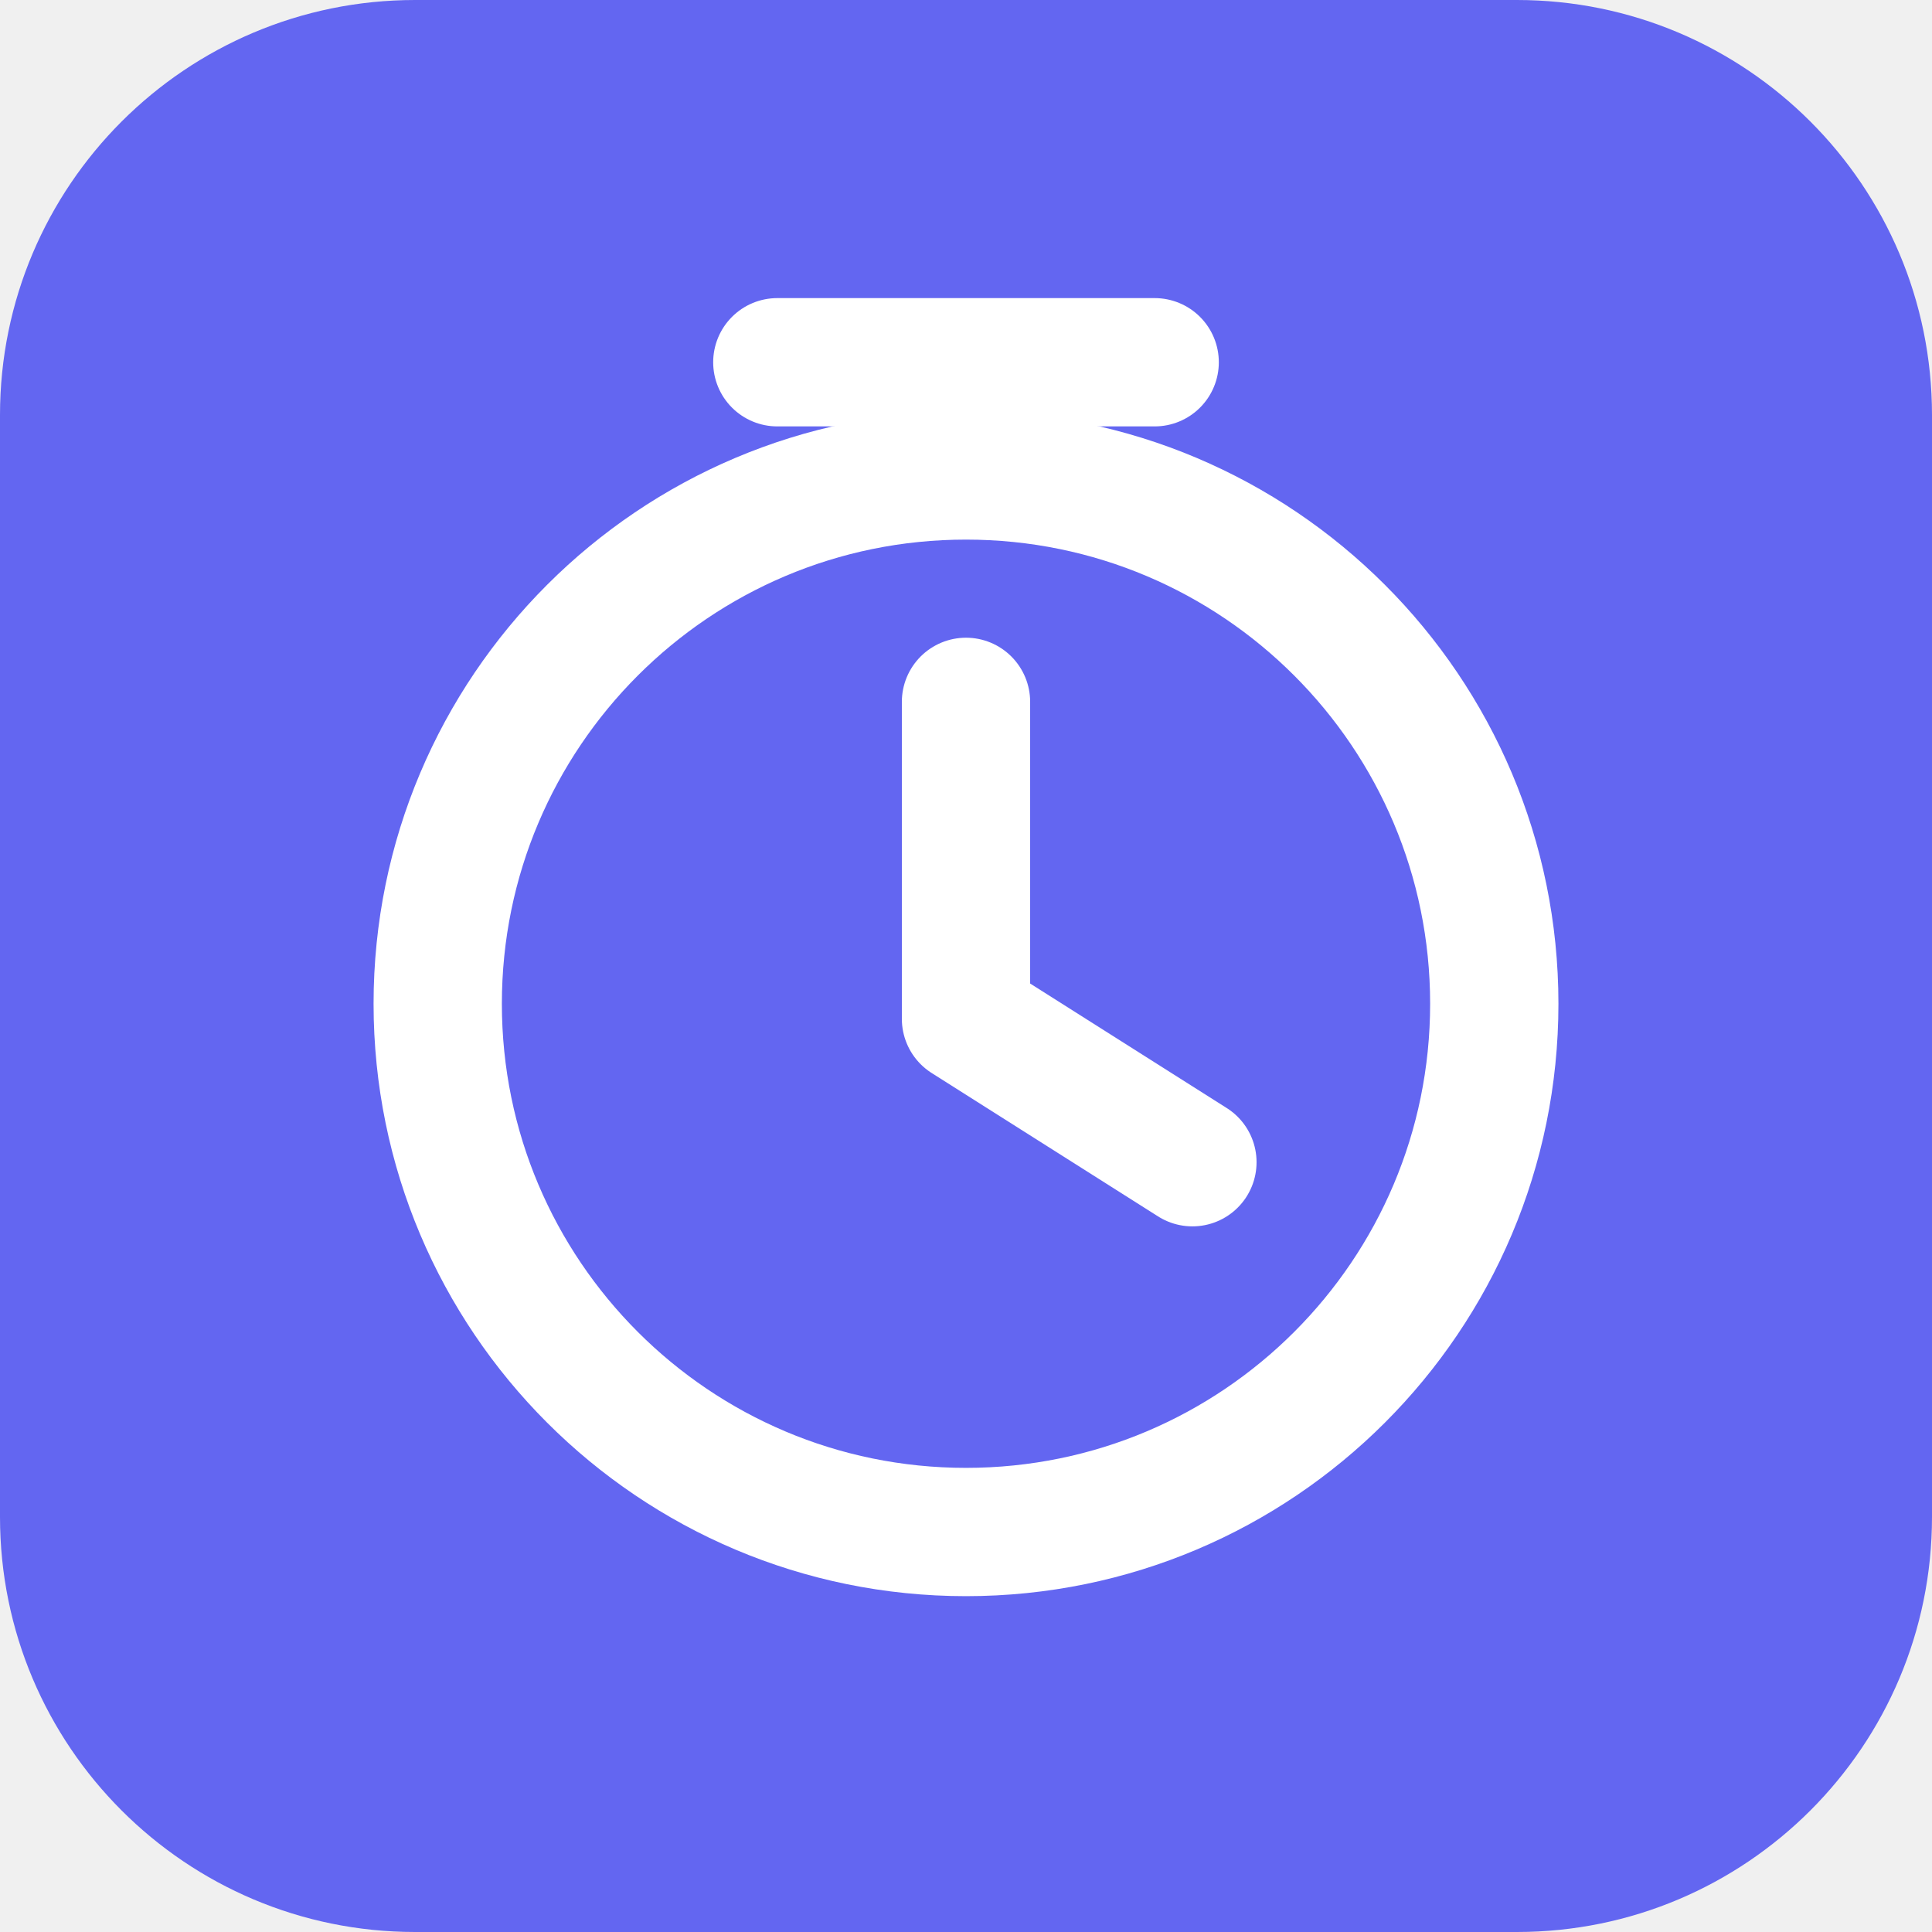
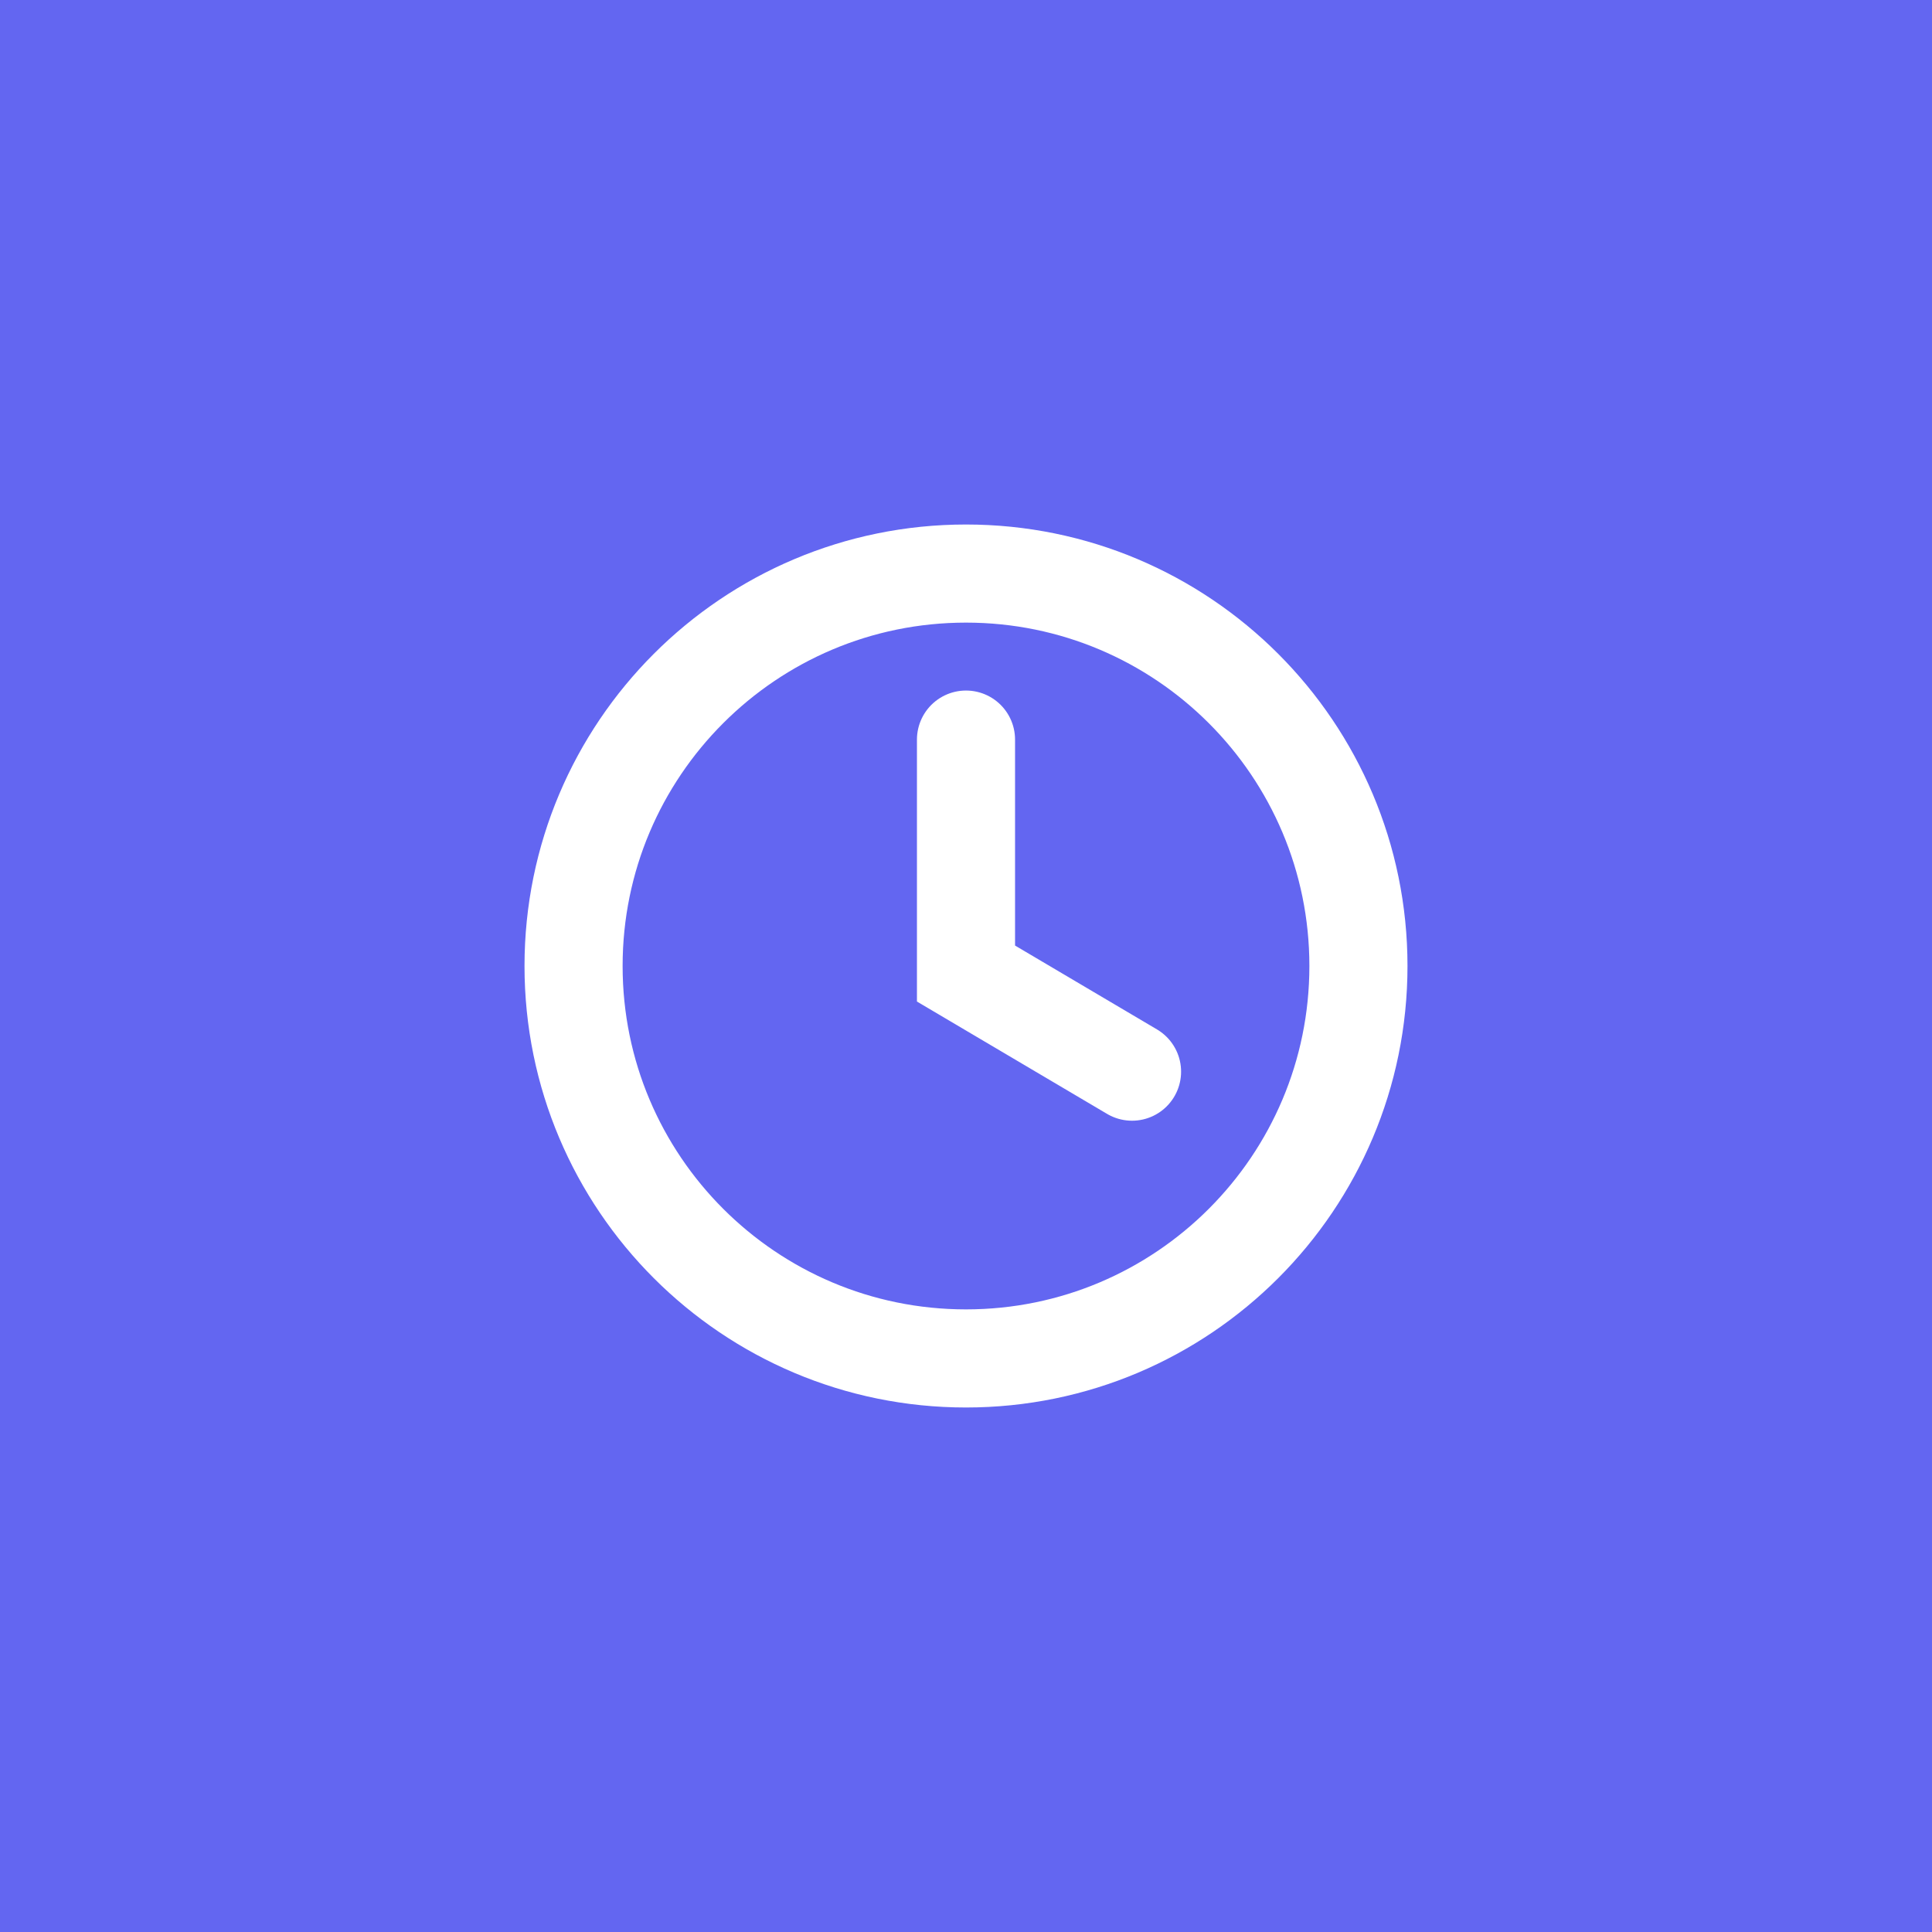
- <svg xmlns="http://www.w3.org/2000/svg" viewBox="0 0 512 512">
-   <rect width="512" height="512" rx="110" fill="#6366f1" />
-   <circle cx="256" cy="266" r="140" fill="none" stroke="#fff" stroke-width="34" />
-   <path d="M256 186v84l60 38" fill="none" stroke="#fff" stroke-width="34" stroke-linecap="round" stroke-linejoin="round" />
-   <path d="M206 96h100" stroke="#fff" stroke-width="34" stroke-linecap="round" />
+ <svg xmlns="http://www.w3.org/2000/svg" viewBox="0 0 512 512" width="512" height="512">
+   <rect width="512" height="512" fill="#6366f1" />
+   <g fill="none" stroke="#ffffff" stroke-width="26" stroke-linecap="round">
+     <circle cx="256" cy="256" r="104" />
+     <path d="M256 196v62l44 26" />
+   </g>
</svg>
